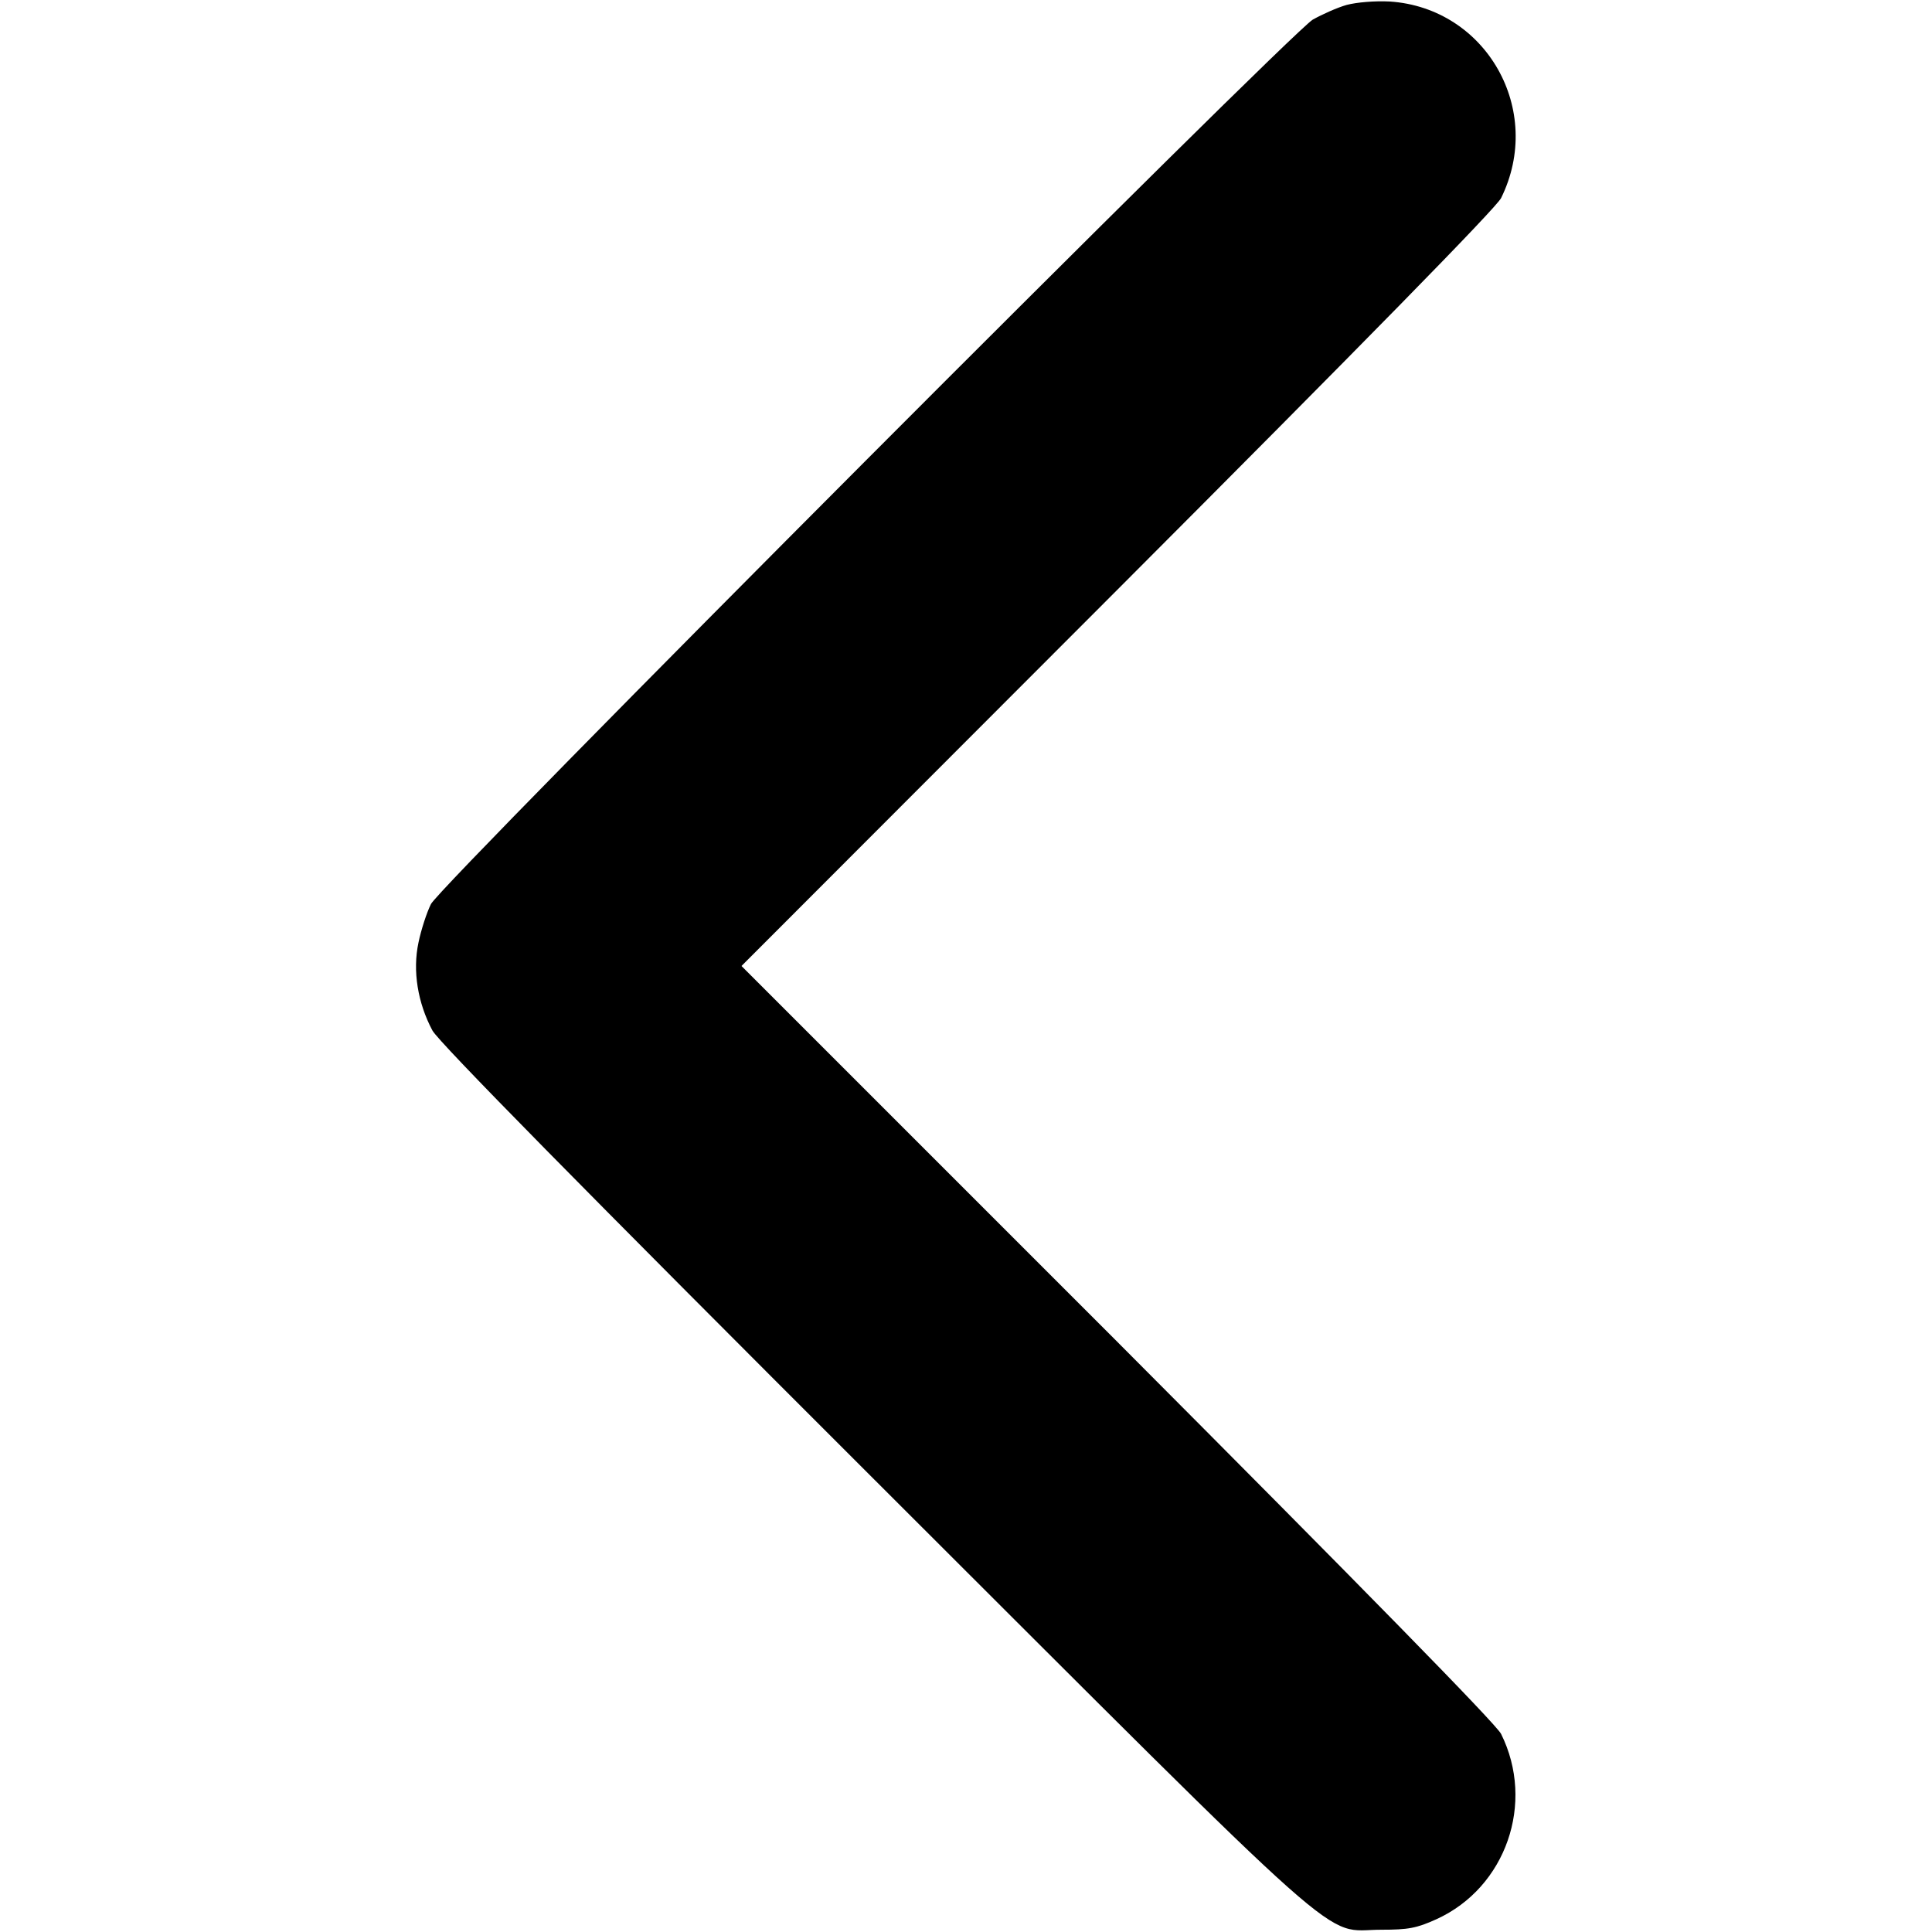
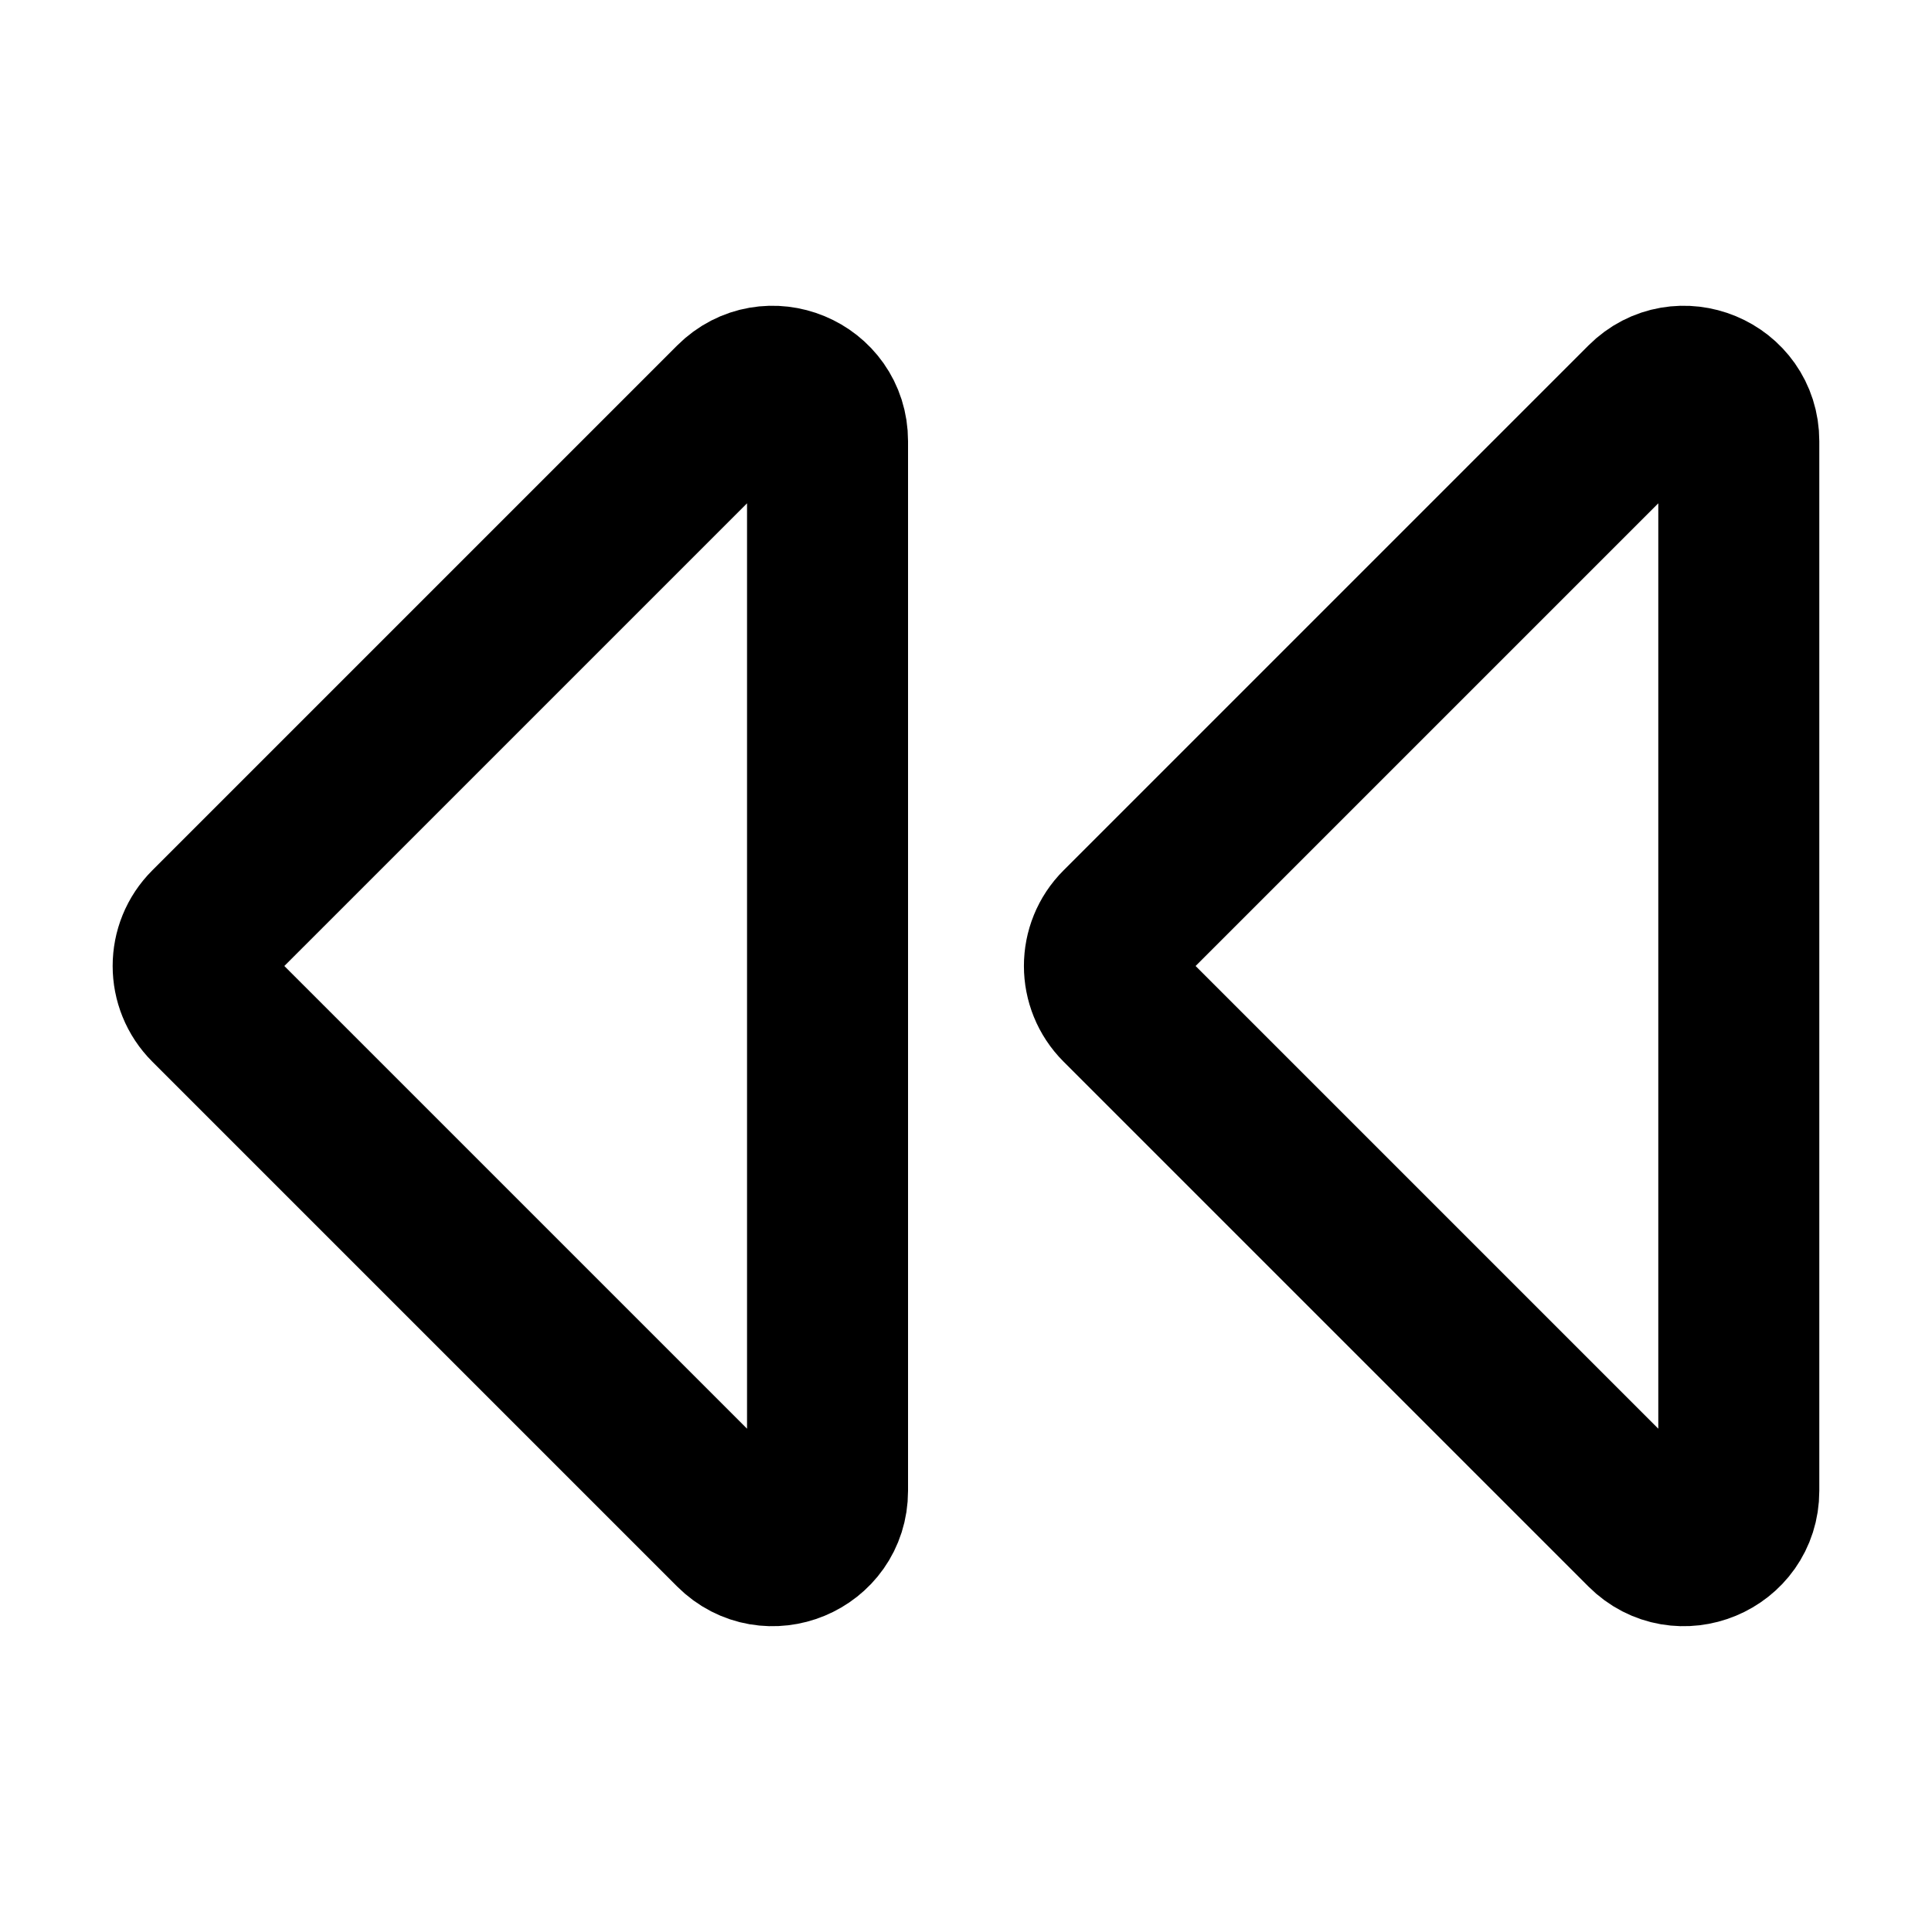
- <svg xmlns="http://www.w3.org/2000/svg" version="1.0" width="512pt" height="512pt" viewBox="0 0 512 512" preserveAspectRatio="xMidYMid meet">
-   <g transform="translate(0,512) scale(0.1,-0.1)" fill="#000000" stroke="none">
-     <path d="M3569 5107 c-25 -7 -65 -25 -90 -39 -63 -38 -2312 -2292 -2337 -2344 -11 -22 -26 -68 -33 -102 -16 -75 -2 -160 37 -233 17 -31 394 -414 1172 -1191 1290 -1288 1182 -1192 1342 -1192 72 0 94 4 147 28 184 84 262 308 171 491 -13 26 -368 388 -1016 1038 l-997 997 997 998 c648 649 1003 1011 1016 1037 115 233 -39 504 -295 521 -40 2 -87 -2 -114 -9z" />
-   </g>
+ <svg xmlns="http://www.w3.org/2000/svg" width="24" height="24" viewBox="0 0 24 24" fill="none">
+   <path d="M13.919 12.481L20.439 19.001C20.867 19.429 21.6 19.126 21.6 18.52L21.6 5.48C21.6 4.874 20.867 4.57 20.439 4.999L13.919 11.519C13.653 11.784 13.653 12.215 13.919 12.481Z" stroke="black" stroke-width="2" stroke-linecap="round" stroke-linejoin="round" />
+   <path d="M2.599 12.481L9.119 19.001C9.548 19.429 10.28 19.126 10.28 18.52L10.28 5.48C10.28 4.874 9.548 4.57 9.119 4.999L2.599 11.519C2.333 11.784 2.333 12.215 2.599 12.481Z" stroke="black" stroke-width="2" stroke-linecap="round" stroke-linejoin="round" />
</svg>
